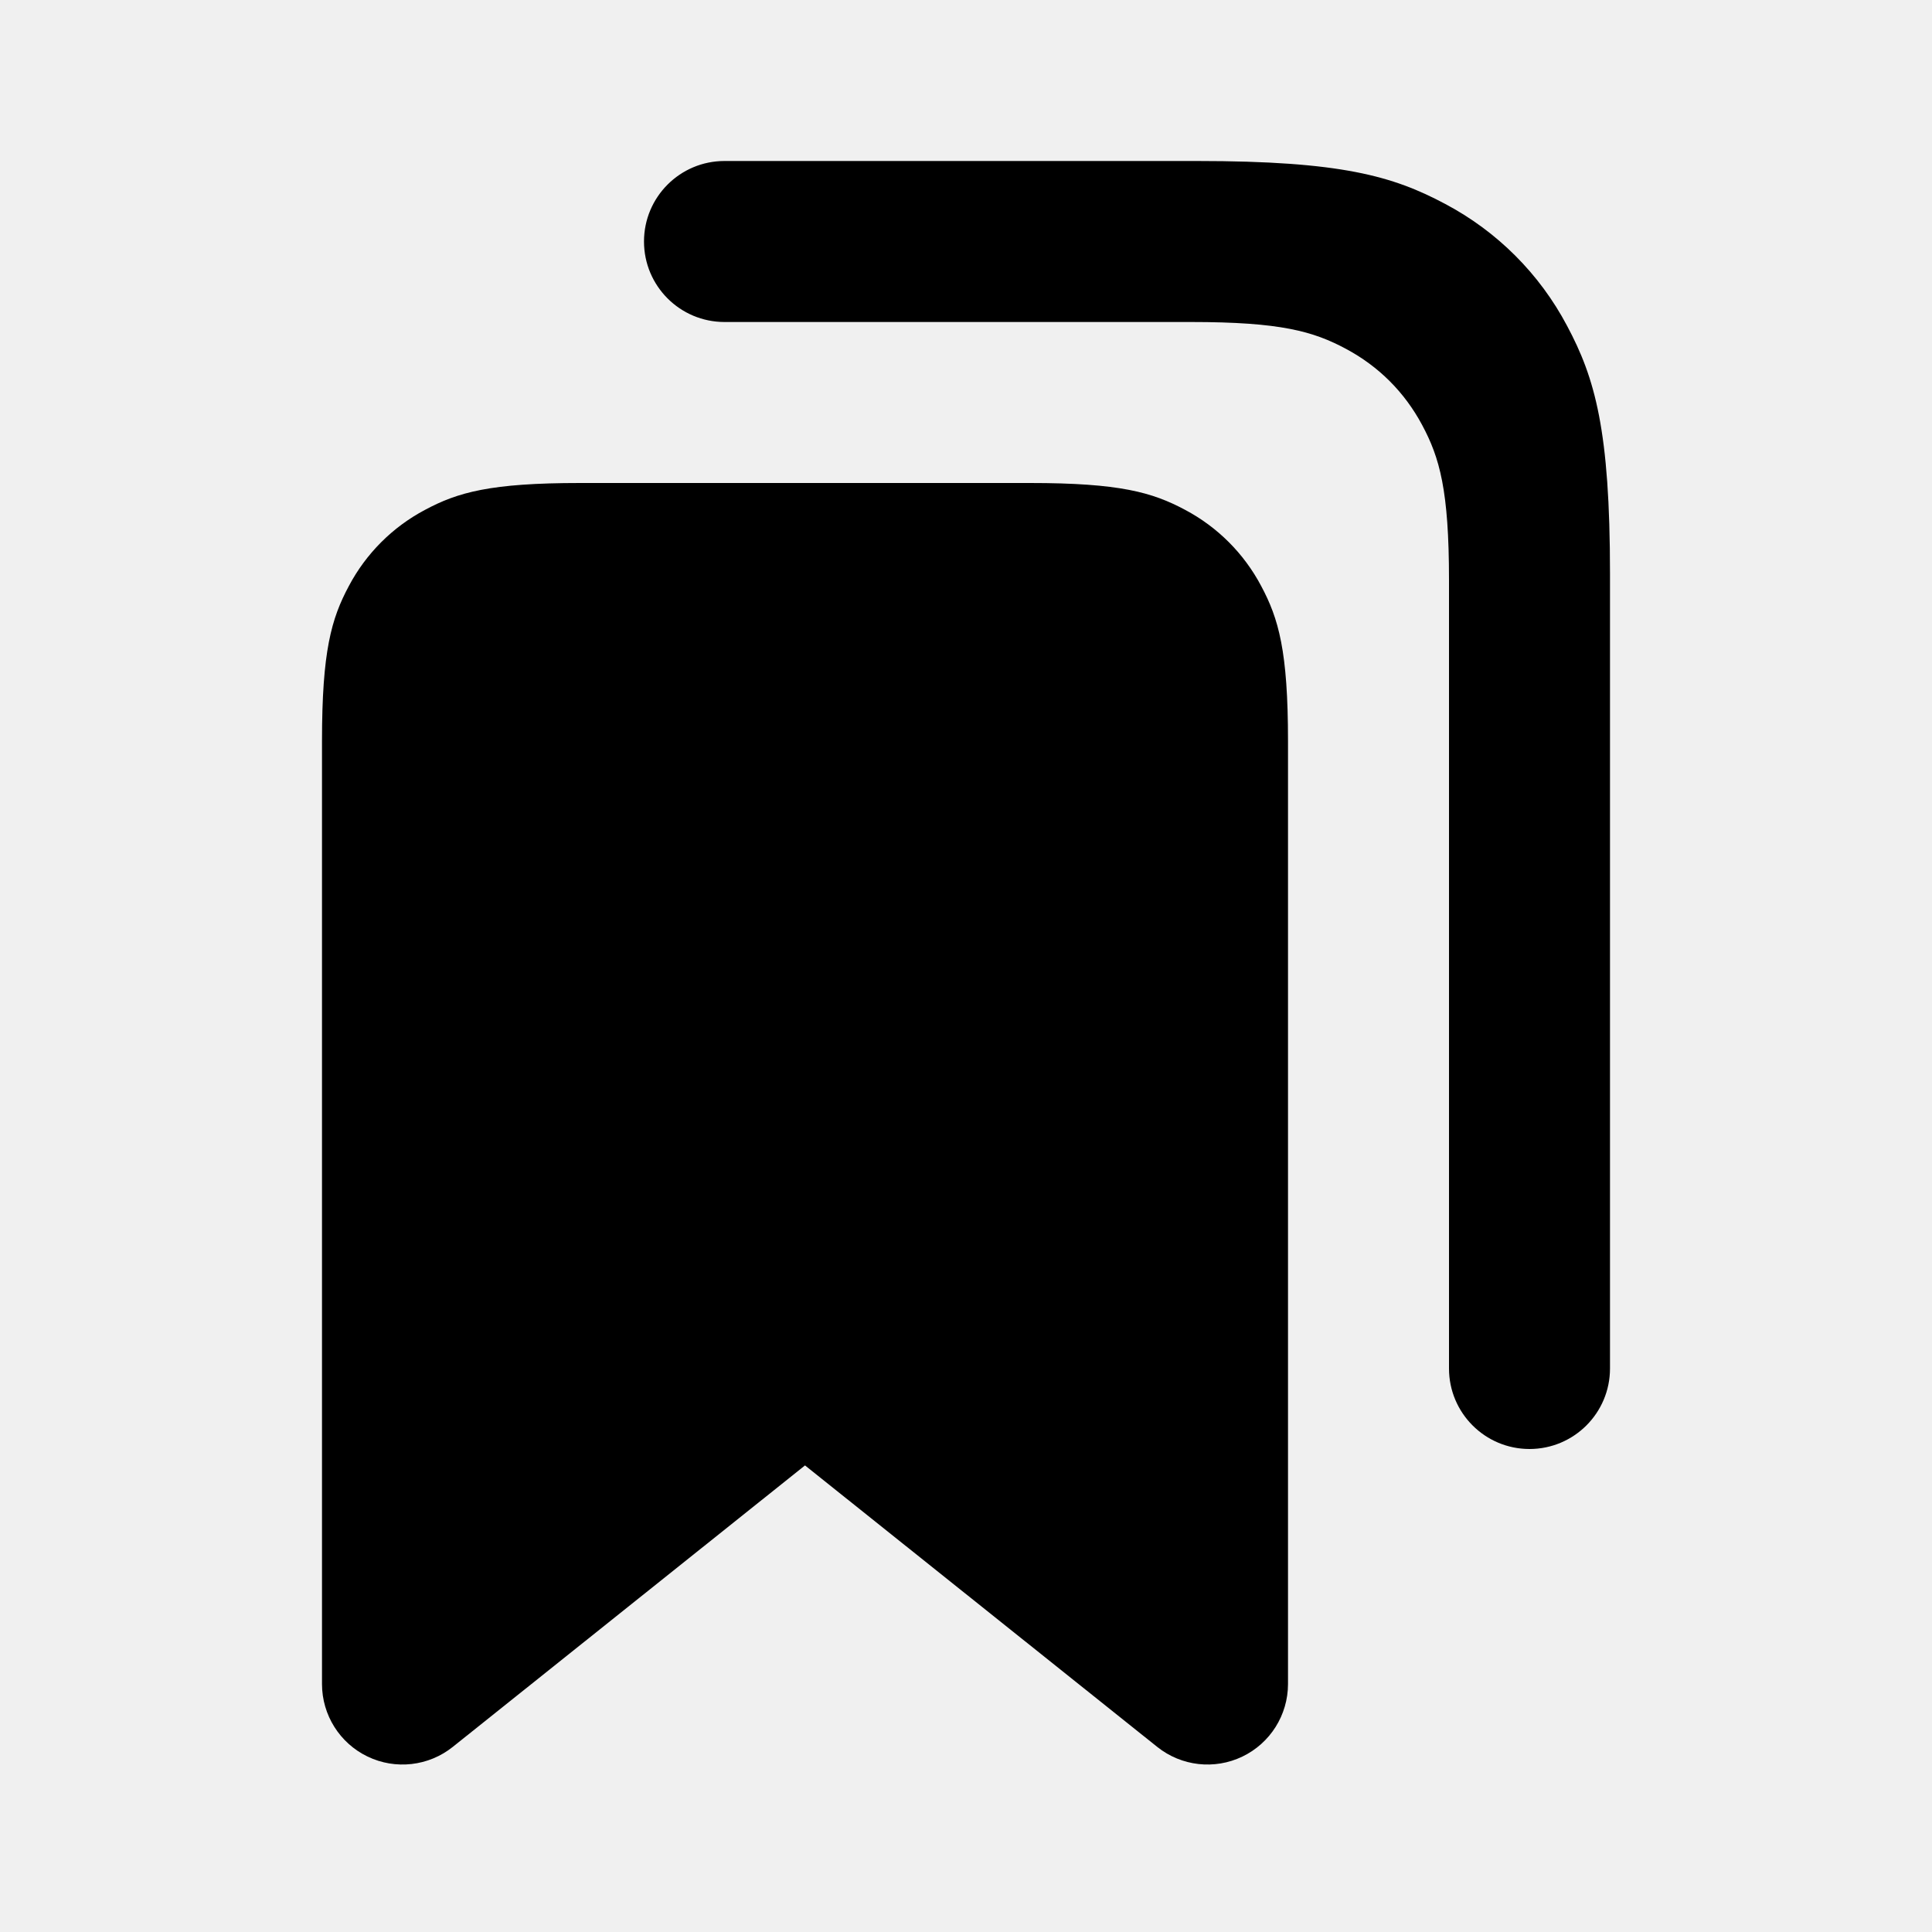
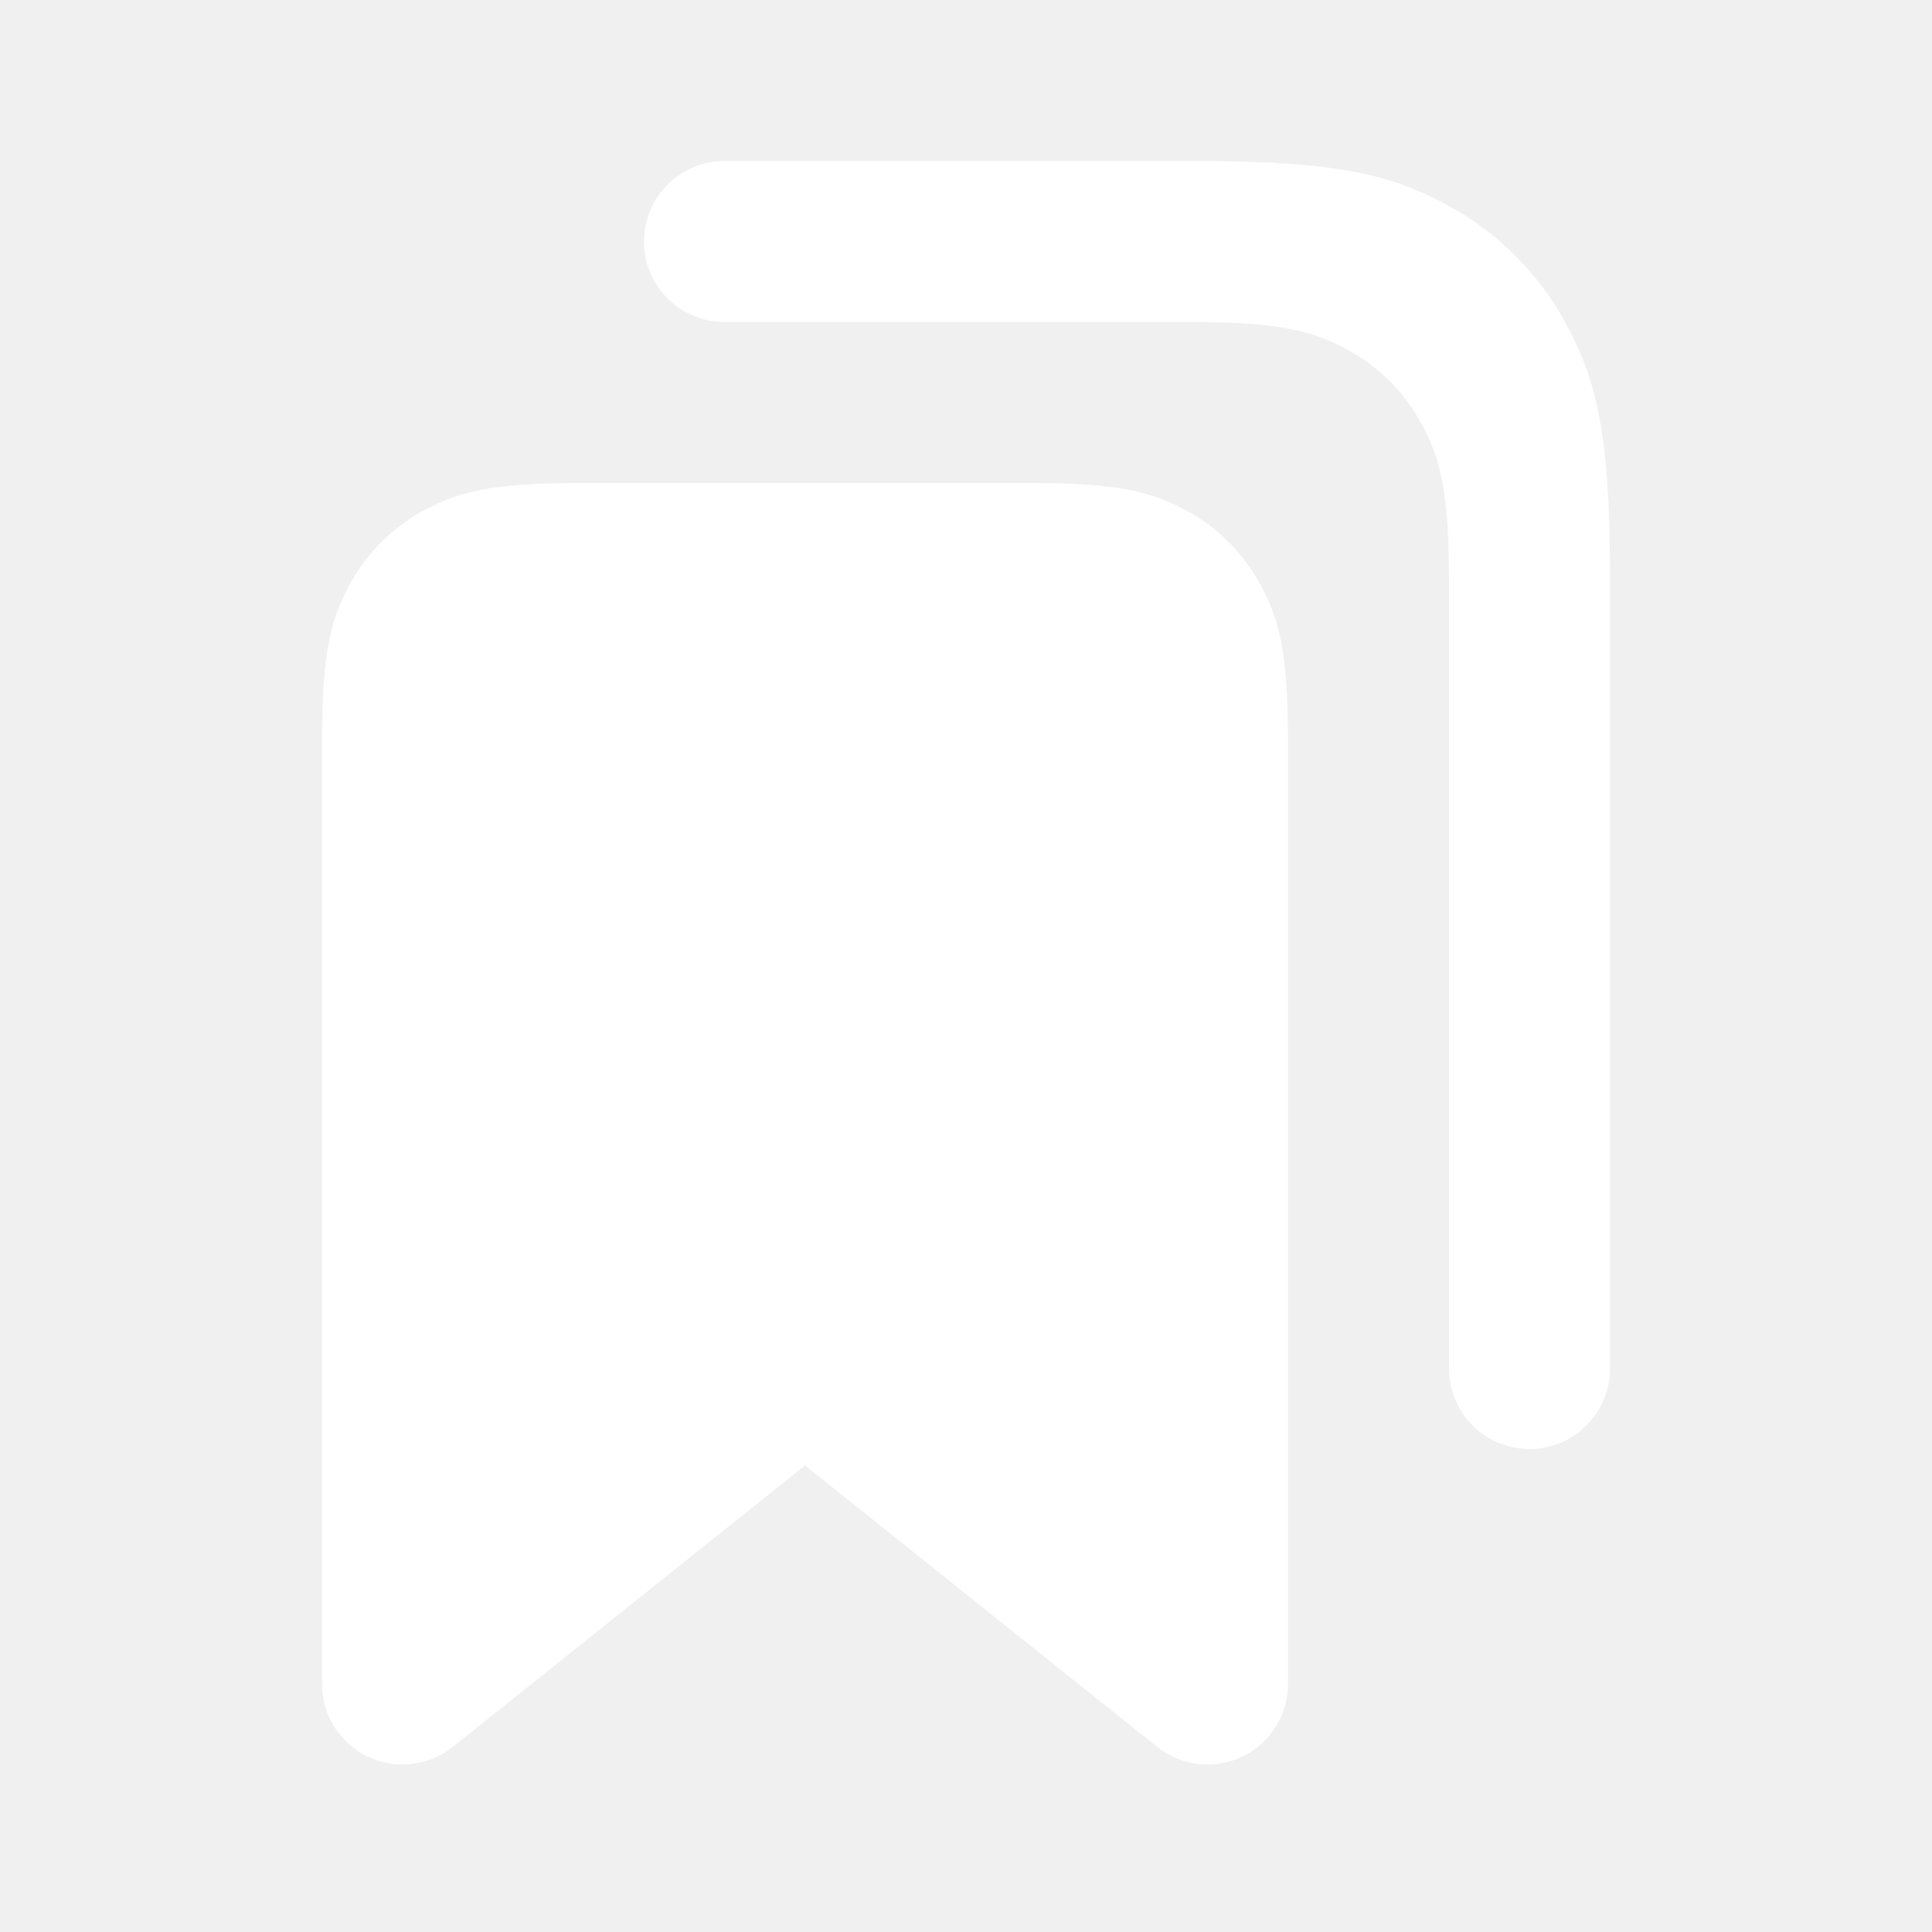
<svg xmlns="http://www.w3.org/2000/svg" width="32px" height="32px" viewBox="0 0 24 24" fill="none">
  <g id="SVGRepo_bgCarrier" stroke-width="0" />
  <g id="SVGRepo_tracerCarrier" stroke-linecap="round" stroke-linejoin="round" />
  <g id="SVGRepo_iconCarrier">
-     <path fill-rule="evenodd" clip-rule="evenodd" d="M8 3a1 1 0 0 0 1 1h5.795c1.114 0 1.519.116 1.926.334.407.218.727.538.945.945.218.407.334.811.334 1.926V17a1 1 0 0 0 2 0V7.128c0-1.783-.186-2.43-.534-3.082a3.635 3.635 0 0 0-1.512-1.512C17.302 2.186 16.655 2 14.872 2H9a1 1 0 0 0-1 1zm4.795 3h-5.59c-1.115 0-1.519.116-1.926.334a2.272 2.272 0 0 0-.945.945C4.116 7.686 4 8.09 4 9.205V20.92a1 1 0 0 0 1.624.781L10 18.204l4.376 3.497a1 1 0 0 0 1.624-.78V9.204c0-1.115-.116-1.519-.334-1.926a2.272 2.272 0 0 0-.945-.945C14.314 6.116 13.91 6 12.795 6z" fill="#000000" />
+     <path fill-rule="evenodd" clip-rule="evenodd" d="M8 3a1 1 0 0 0 1 1h5.795c1.114 0 1.519.116 1.926.334.407.218.727.538.945.945.218.407.334.811.334 1.926V17a1 1 0 0 0 2 0V7.128c0-1.783-.186-2.43-.534-3.082a3.635 3.635 0 0 0-1.512-1.512C17.302 2.186 16.655 2 14.872 2H9a1 1 0 0 0-1 1zm4.795 3h-5.59c-1.115 0-1.519.116-1.926.334a2.272 2.272 0 0 0-.945.945C4.116 7.686 4 8.09 4 9.205V20.92a1 1 0 0 0 1.624.781L10 18.204l4.376 3.497a1 1 0 0 0 1.624-.78V9.204c0-1.115-.116-1.519-.334-1.926a2.272 2.272 0 0 0-.945-.945C14.314 6.116 13.91 6 12.795 6z" fill="#ffffff" />
  </g>
</svg>
